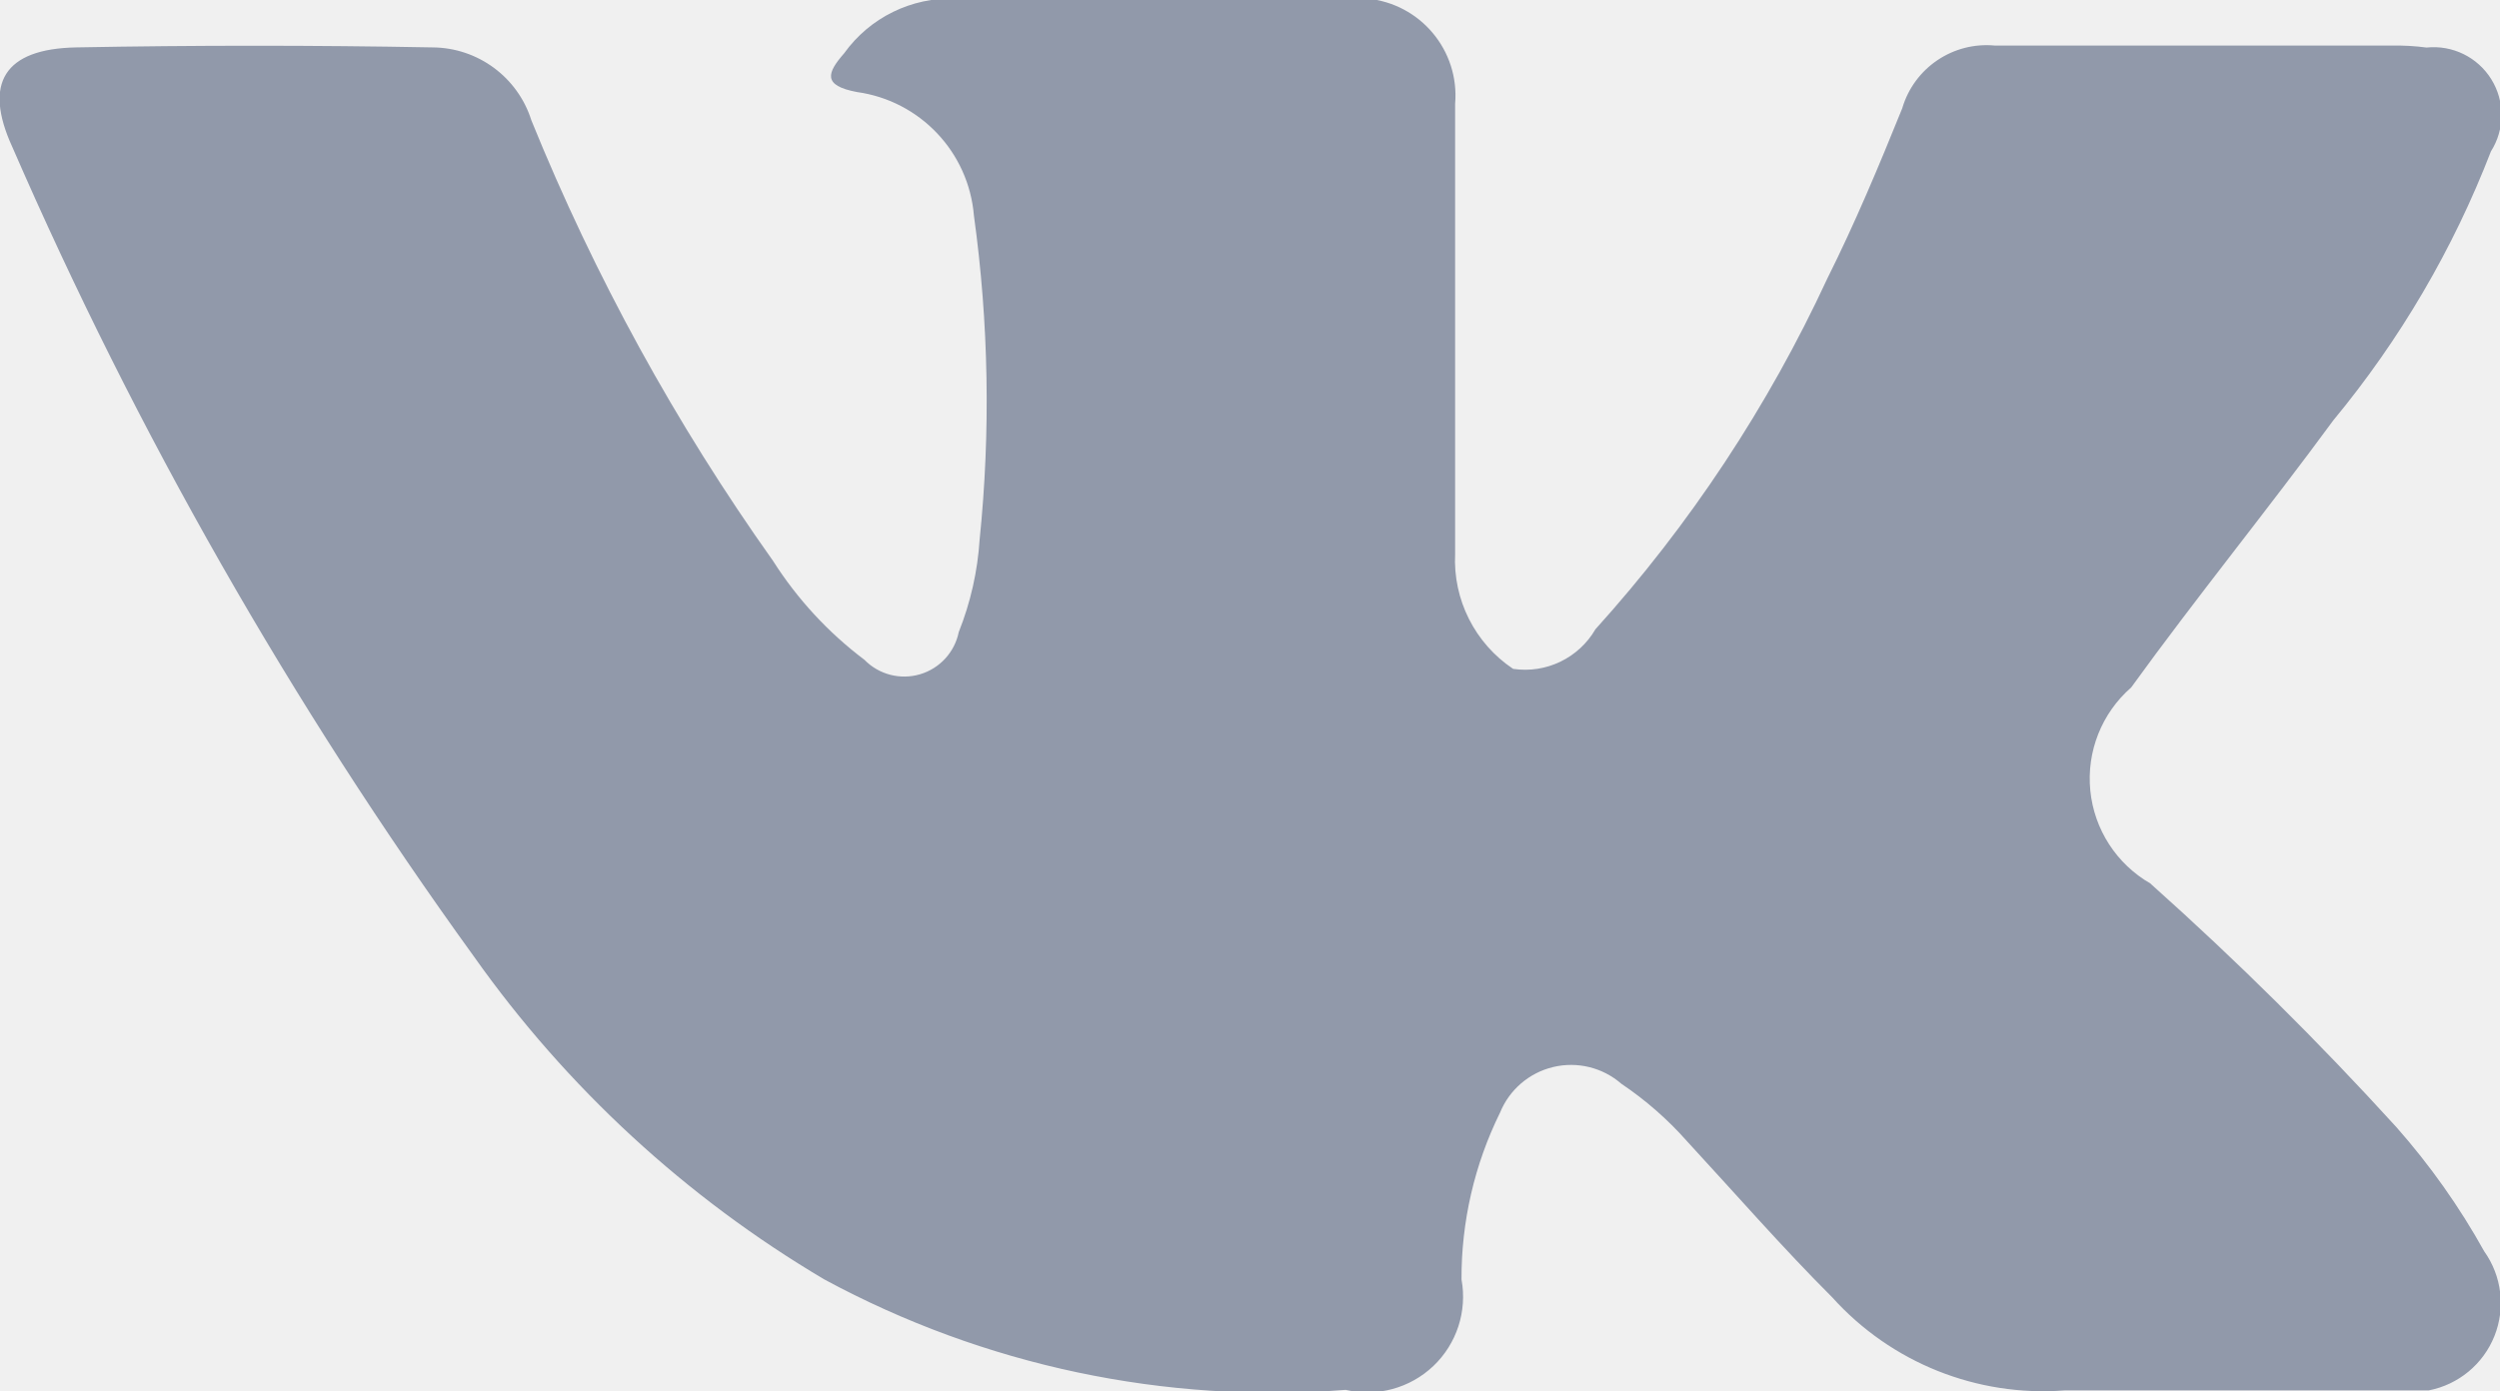
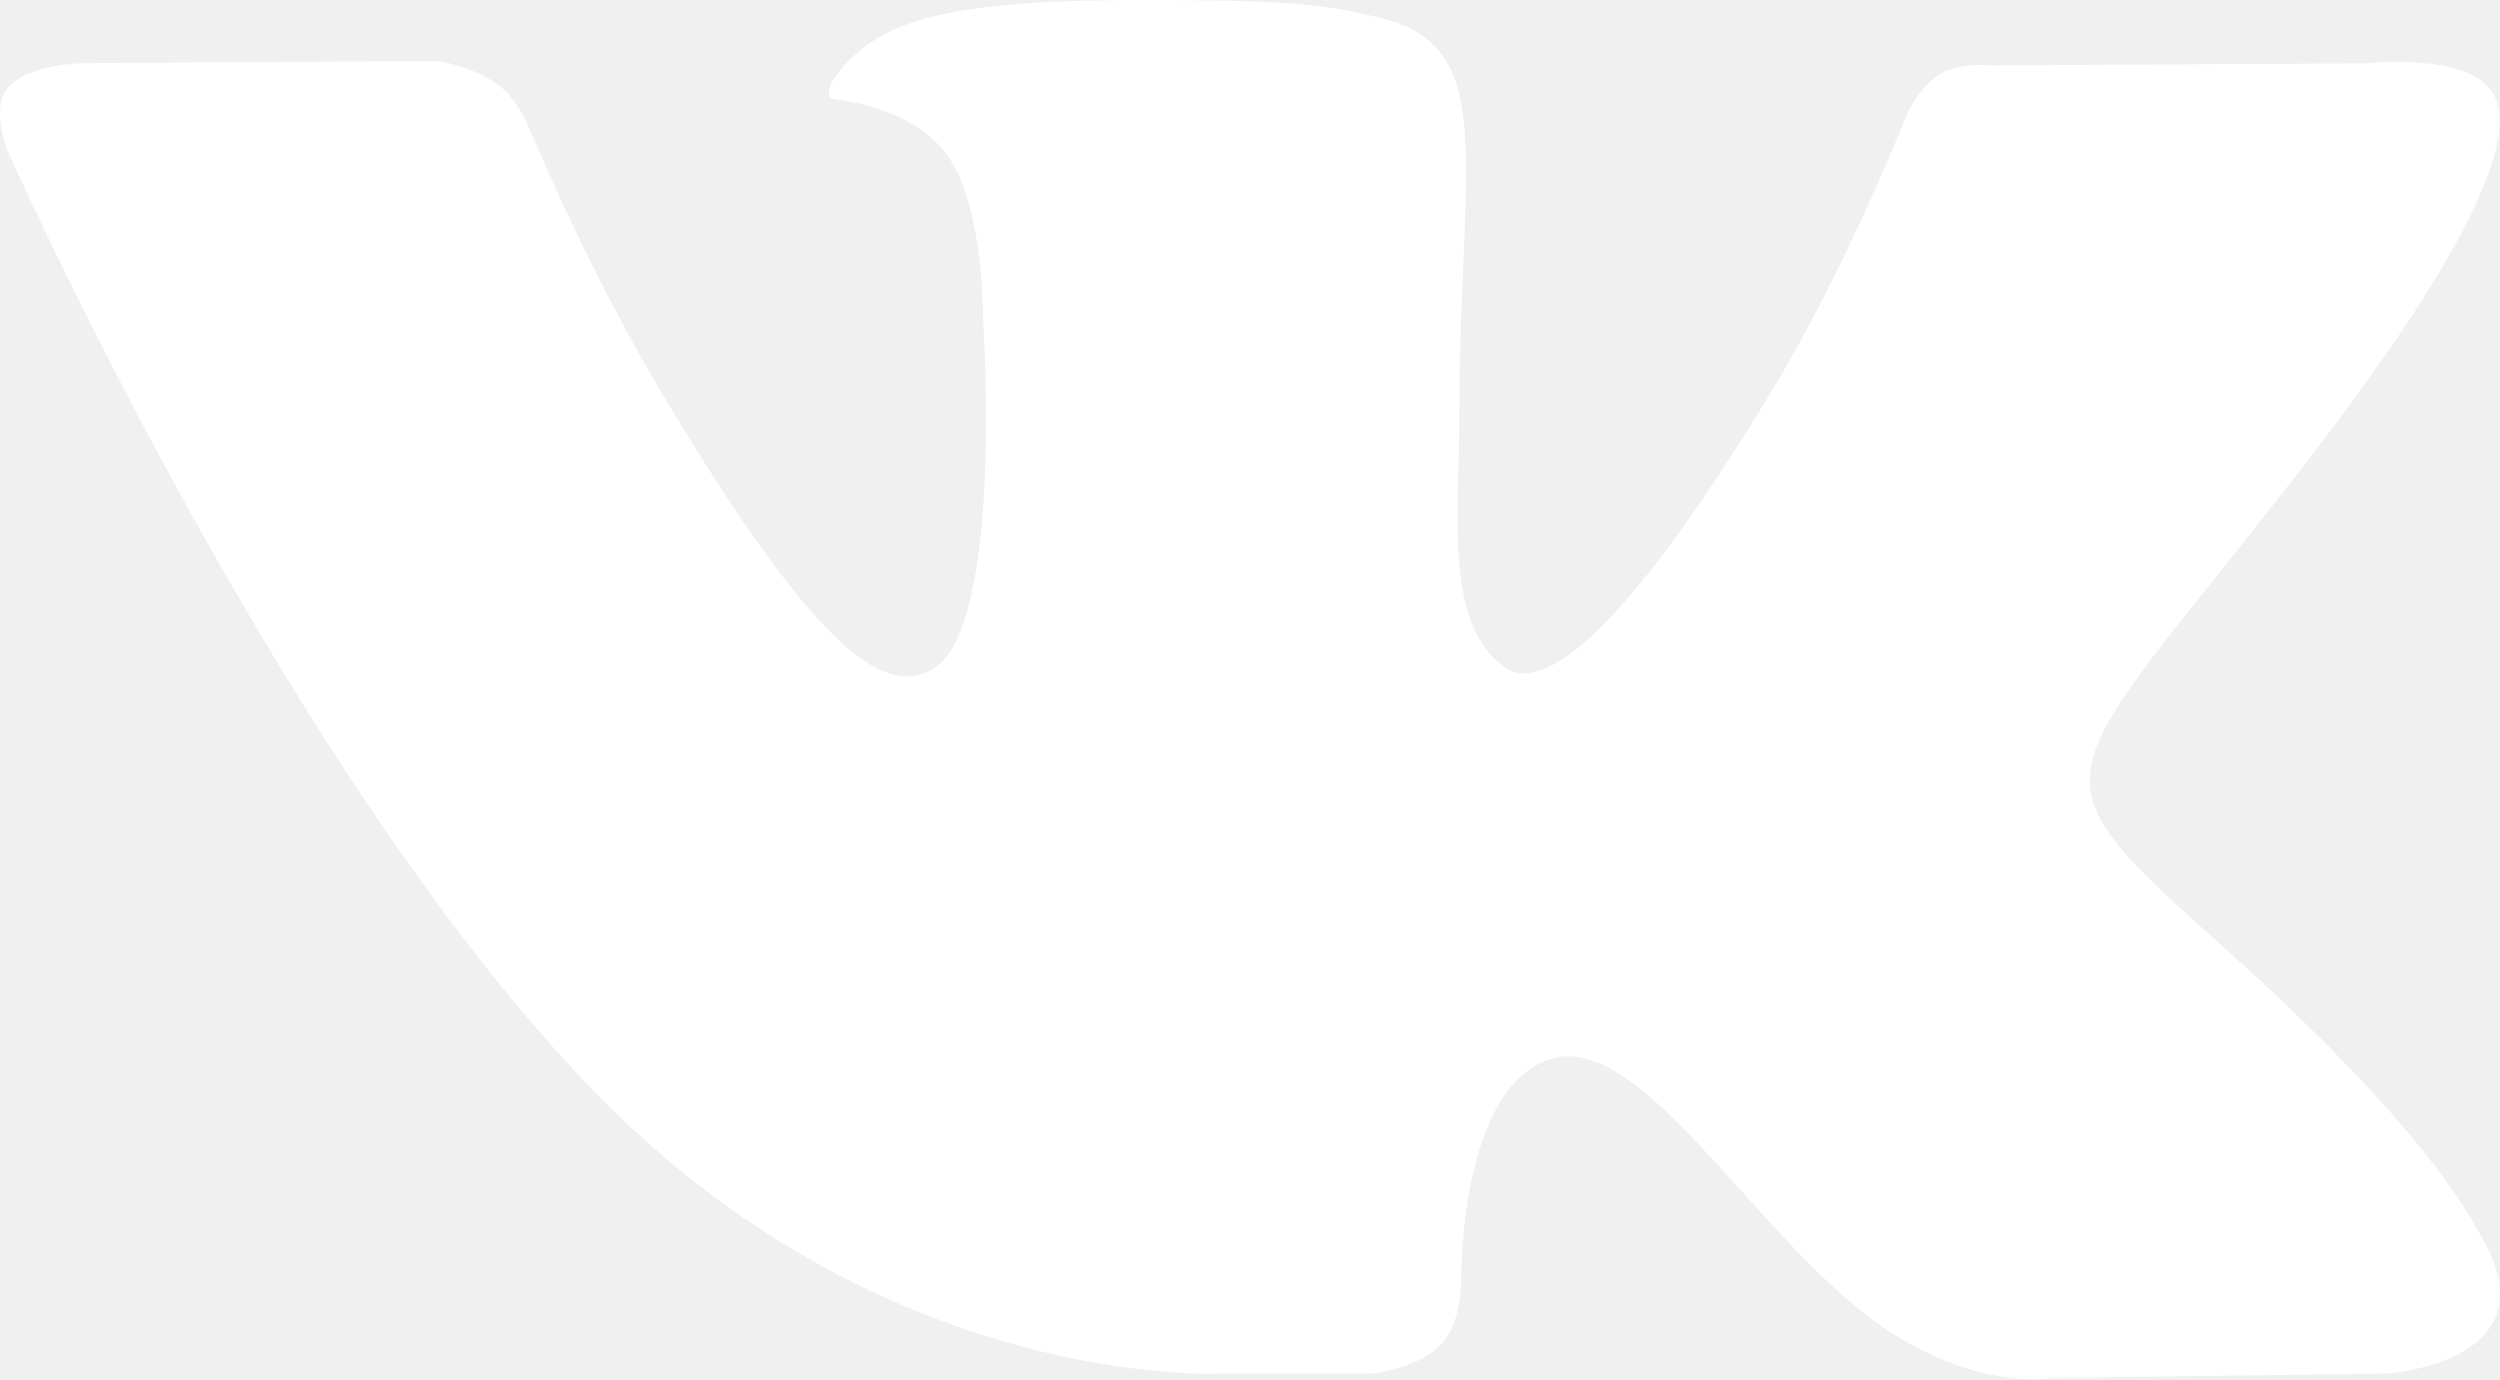
- <svg xmlns="http://www.w3.org/2000/svg" width="17.969" height="10" viewBox="0 0 17.969 10">
-   <style>
- 		   .cls-1{ fill: #9199aa; }
- 	</style>
-   <path id="m_vk.svg" class="cls-1" d="M491.47,131.362a23.964,23.964,0,0,1,1.761,1.745,5.069,5.069,0,0,1,.632.894,0.64,0.64,0,0,1-.4,1l-2.619,0a2.039,2.039,0,0,1-1.668-.668c-0.362-.362-0.7-0.75-1.047-1.126a2.47,2.47,0,0,0-.471-0.412,0.551,0.551,0,0,0-.872.208,2.691,2.691,0,0,0-.277,1.2,0.688,0.688,0,0,1-.833.794,6.769,6.769,0,0,1-3.748-.794,8.205,8.205,0,0,1-2.521-2.324,31.125,31.125,0,0,1-3.319-5.823c-0.21-.459-0.056-0.705.459-0.715q1.281-.024,2.563,0a0.75,0.75,0,0,1,.711.525,15.6,15.6,0,0,0,1.738,3.169,2.713,2.713,0,0,0,.657.711,0.4,0.4,0,0,0,.678-0.2,2.171,2.171,0,0,0,.15-0.665,9.766,9.766,0,0,0-.041-2.33,0.979,0.979,0,0,0-.841-0.889c-0.251-.047-0.214-0.139-0.092-0.279a0.944,0.944,0,0,1,.8-0.393h2.96a0.7,0.7,0,0,1,.633.757l0,3.236a0.941,0.941,0,0,0,.417.828,0.585,0.585,0,0,0,.592-0.285,10.088,10.088,0,0,0,1.667-2.522c0.2-.4.372-0.812,0.539-1.225a0.632,0.632,0,0,1,.669-0.451l2.849,0a1.618,1.618,0,0,1,.252.014,0.488,0.488,0,0,1,.463.747,6.978,6.978,0,0,1-1.133,1.934c-0.474.646-.983,1.271-1.454,1.922a0.87,0.87,0,0,0,.139,1.41h0Zm0,0" transform="translate(-476 -125)" />
+ <svg xmlns="http://www.w3.org/2000/svg" width="29" height="16" viewBox="0 0 29 16" fill="none">
+   <path d="M28.741 14.271C28.664 14.145 28.181 13.132 25.861 11.049C23.432 8.869 23.759 9.223 26.684 5.453C28.466 3.157 29.178 1.755 28.955 1.155C28.743 0.584 27.433 0.735 27.433 0.735L23.075 0.759C23.075 0.759 22.753 0.717 22.512 0.855C22.278 0.992 22.127 1.308 22.127 1.308C22.127 1.308 21.437 3.085 20.516 4.596C18.575 7.784 17.797 7.952 17.48 7.754C16.742 7.293 16.927 5.9 16.927 4.911C16.927 1.821 17.411 0.533 15.982 0.2C15.508 0.09 15.159 0.016 13.947 0.004C12.392 -0.012 11.074 0.009 10.329 0.361C9.832 0.596 9.45 1.12 9.683 1.15C9.972 1.187 10.624 1.32 10.97 1.776C11.418 2.363 11.402 3.684 11.402 3.684C11.402 3.684 11.659 7.321 10.802 7.774C10.213 8.084 9.406 7.451 7.675 4.557C6.789 3.076 6.118 1.437 6.118 1.437C6.118 1.437 5.989 1.132 5.759 0.969C5.48 0.771 5.088 0.708 5.088 0.708L0.945 0.733C0.945 0.733 0.323 0.75 0.095 1.011C-0.108 1.245 0.078 1.725 0.078 1.725C0.078 1.725 3.323 9.064 6.995 12.764C10.365 16.155 14.19 15.933 14.19 15.933H15.923C15.923 15.933 16.446 15.877 16.713 15.598C16.959 15.342 16.95 14.862 16.95 14.862C16.95 14.862 16.916 12.613 17.996 12.282C19.06 11.956 20.427 14.455 21.875 15.417C22.97 16.145 23.802 15.985 23.802 15.985L27.676 15.933C27.676 15.933 29.702 15.812 28.741 14.271Z" fill="white" />
</svg>
